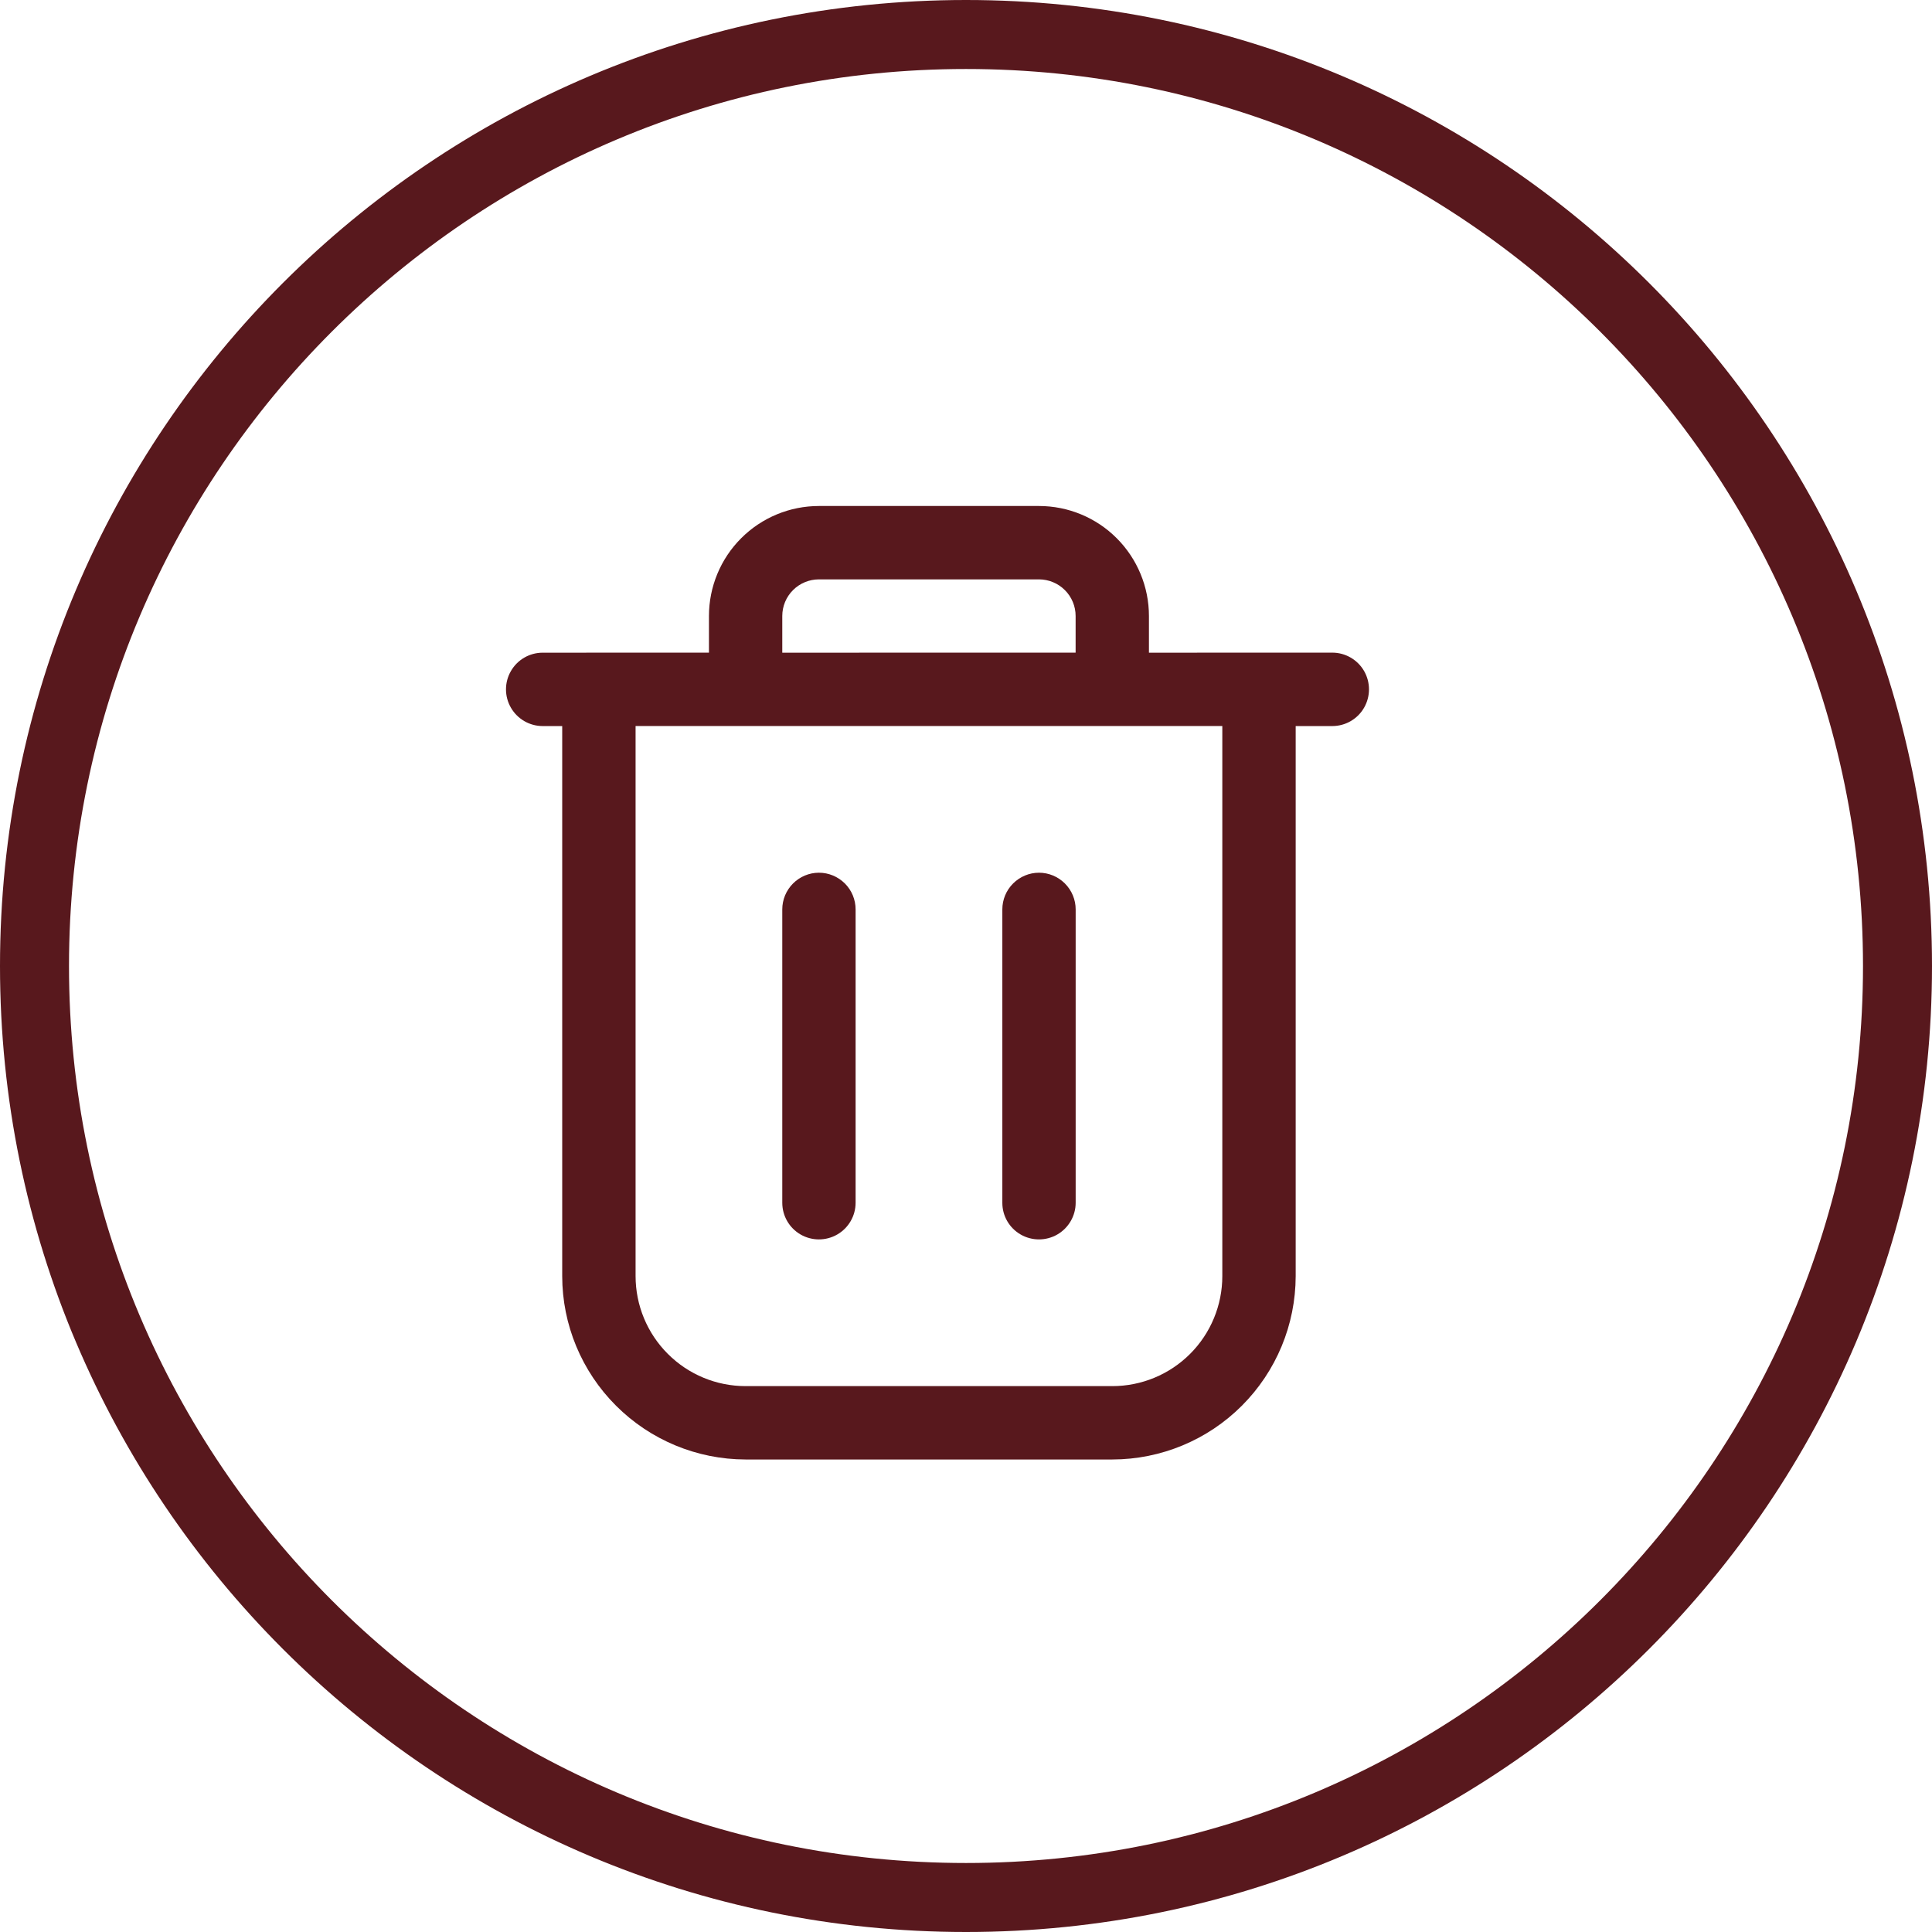
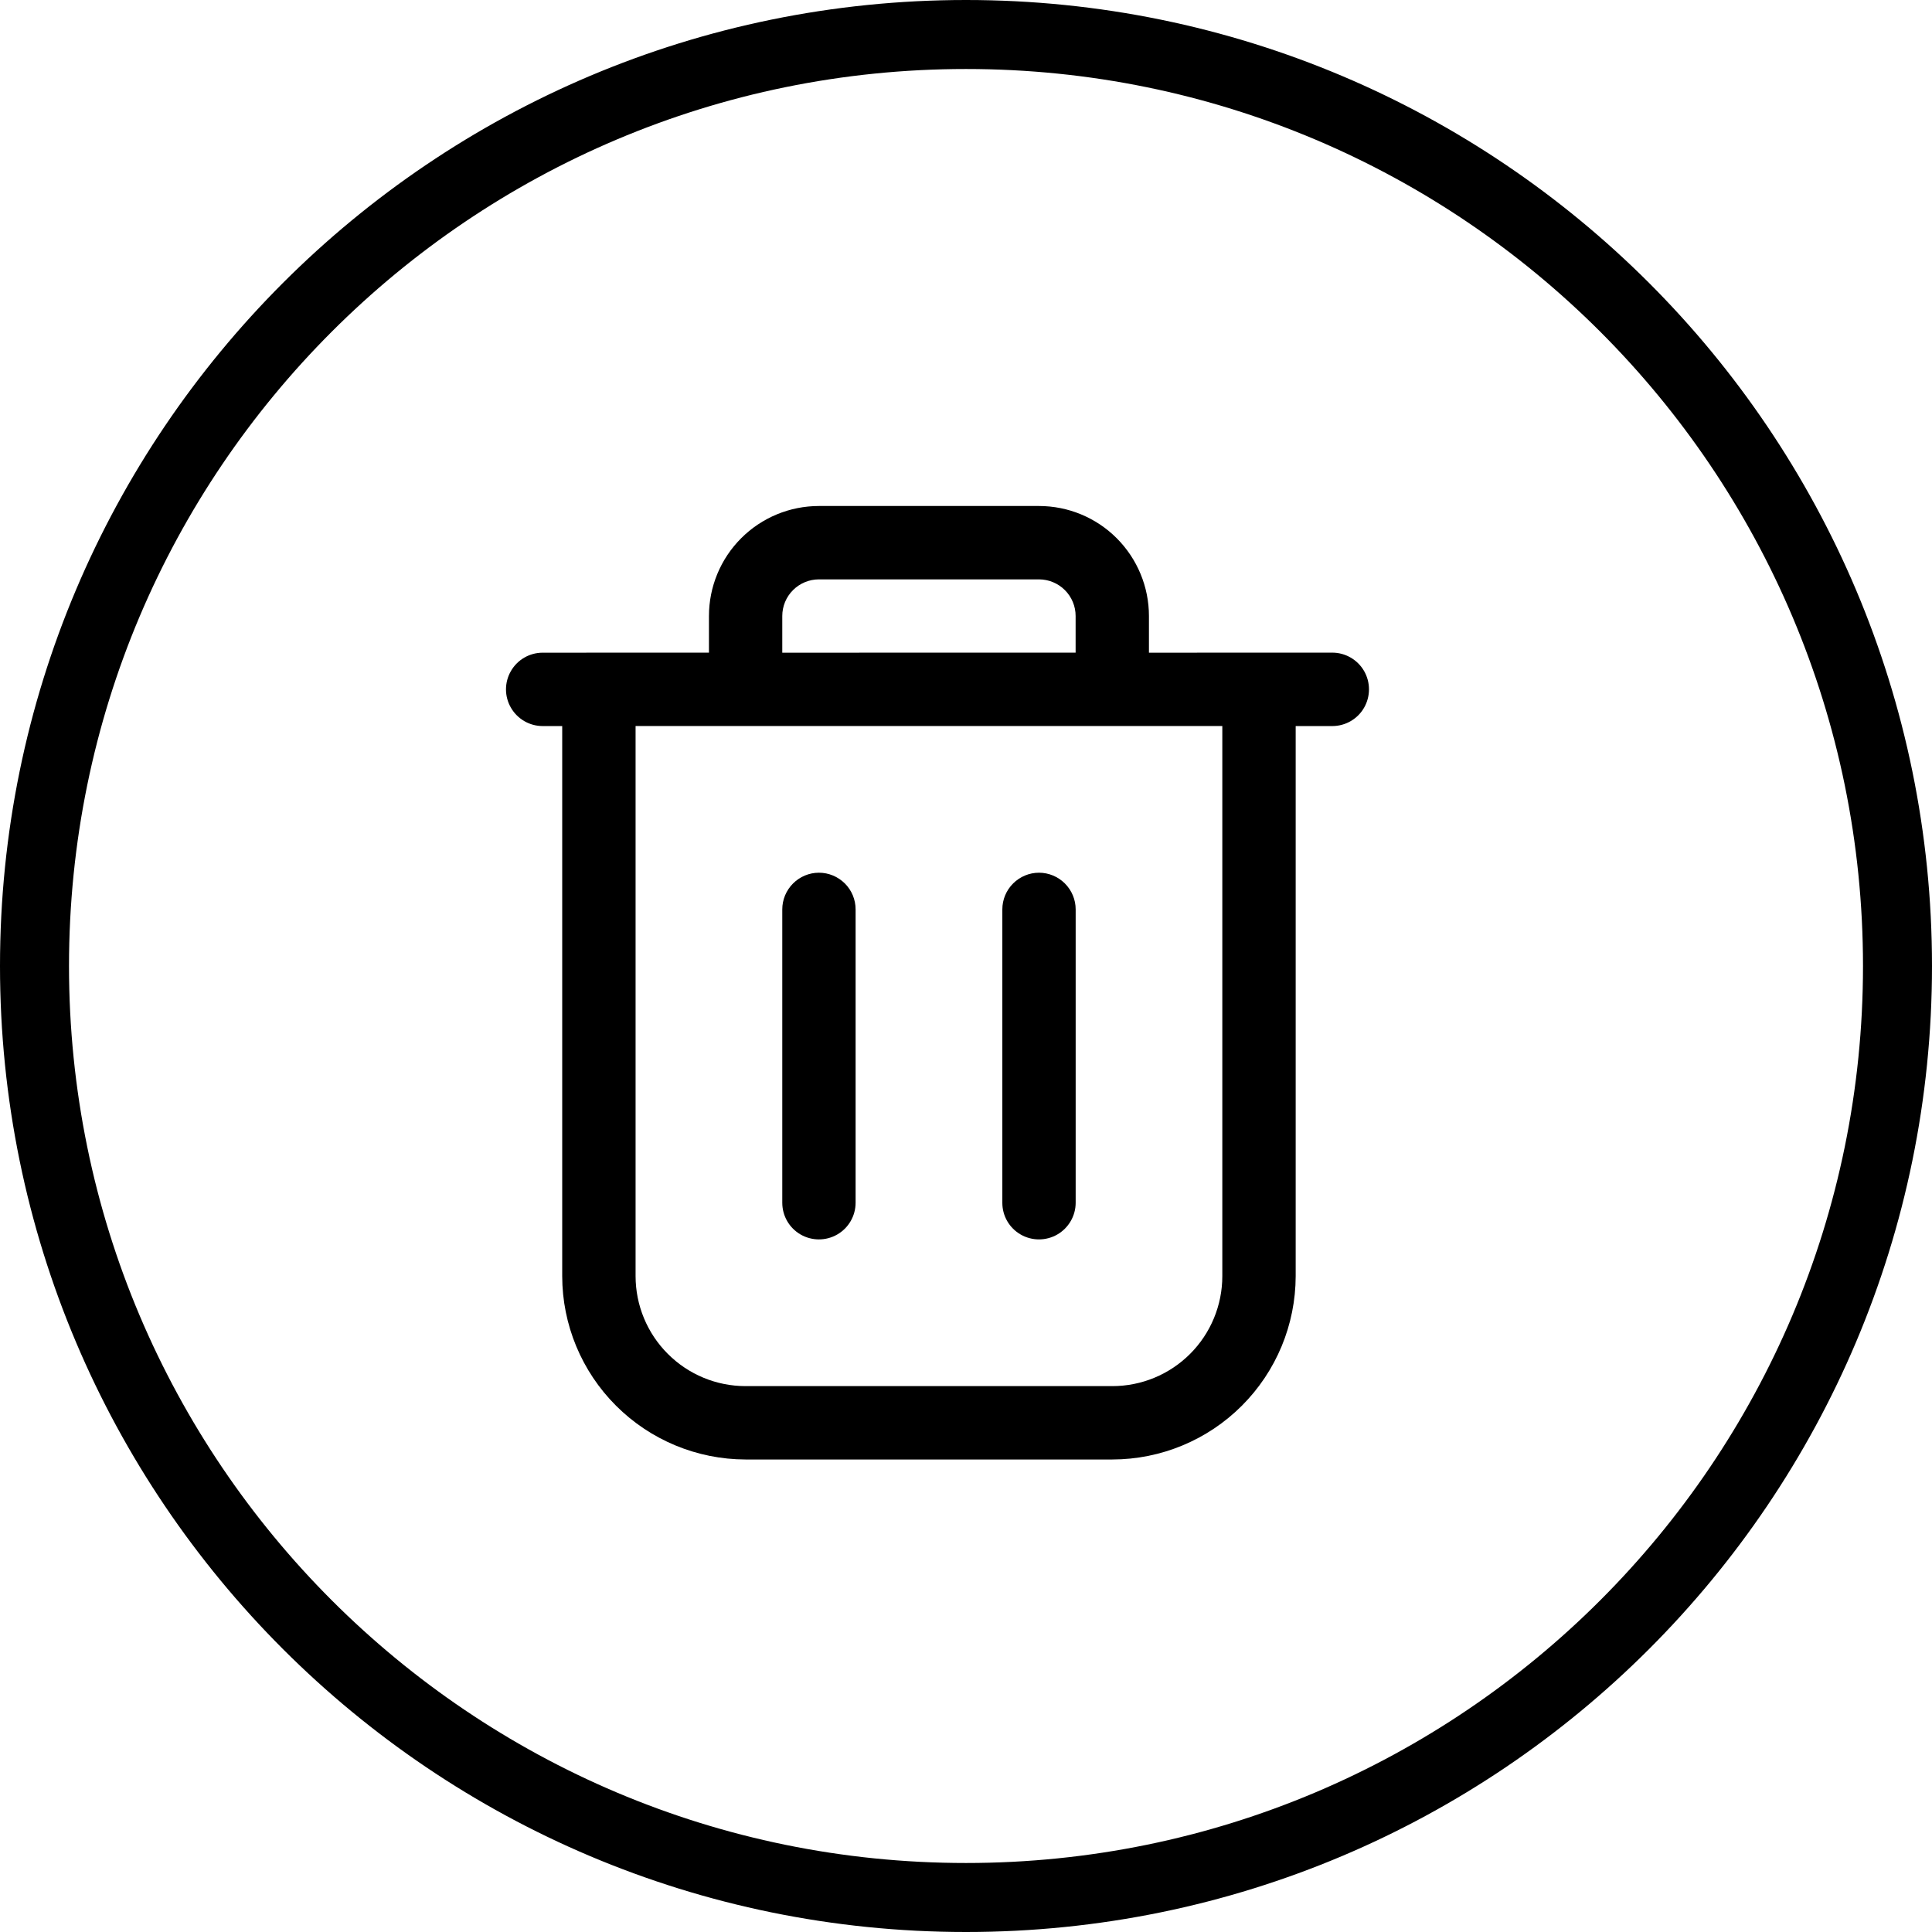
<svg xmlns="http://www.w3.org/2000/svg" width="42" height="42" viewBox="0 0 42 42" fill="none">
-   <circle cx="21" cy="21" r="20.25" stroke="#58181D" stroke-width="1.5" />
-   <path d="M29.654 14.587C29.512 14.341 29.248 14.188 28.964 14.188L24.977 14.189V13.392C24.977 12.758 24.725 12.15 24.277 11.701C23.829 11.252 23.221 11 22.586 11H17.803C17.169 11 16.56 11.252 16.112 11.701C15.664 12.149 15.412 12.757 15.412 13.392V14.188L11.797 14.189C11.512 14.189 11.249 14.341 11.107 14.588C10.964 14.834 10.964 15.139 11.107 15.385C11.249 15.631 11.512 15.784 11.797 15.784H12.222V27.742C12.223 28.799 12.644 29.812 13.392 30.559C14.139 31.306 15.152 31.726 16.208 31.728H24.181C25.237 31.727 26.251 31.306 26.997 30.559C27.745 29.811 28.165 28.799 28.167 27.742V15.784H28.963C29.248 15.784 29.512 15.632 29.654 15.385C29.796 15.138 29.796 14.834 29.654 14.587ZM17.006 13.391C17.006 13.18 17.09 12.977 17.24 12.828C17.389 12.679 17.592 12.595 17.803 12.595H22.586C22.797 12.595 23 12.679 23.149 12.828C23.299 12.977 23.383 13.18 23.383 13.391V14.188L17.006 14.189L17.006 13.391ZM26.572 27.741C26.572 28.375 26.32 28.984 25.872 29.432C25.423 29.881 24.815 30.133 24.181 30.133H16.209C15.574 30.133 14.966 29.881 14.518 29.432C14.069 28.984 13.817 28.375 13.817 27.741V15.783H26.572L26.572 27.741Z" fill="#58181D" />
-   <path d="M17.404 26.837C17.651 26.979 17.955 26.979 18.201 26.837C18.448 26.695 18.6 26.431 18.6 26.147V19.769C18.6 19.558 18.516 19.355 18.367 19.206C18.217 19.057 18.015 18.972 17.803 18.972C17.592 18.972 17.389 19.057 17.24 19.206C17.091 19.355 17.006 19.558 17.006 19.769V26.147C17.006 26.432 17.158 26.695 17.404 26.837Z" fill="#58181D" />
-   <path d="M22.188 26.837C22.434 26.979 22.739 26.979 22.985 26.837C23.231 26.695 23.384 26.431 23.384 26.147V19.769C23.384 19.558 23.299 19.355 23.15 19.206C23.001 19.057 22.798 18.972 22.587 18.972C22.376 18.972 22.173 19.057 22.024 19.206C21.874 19.355 21.79 19.558 21.79 19.769V26.147C21.789 26.432 21.941 26.695 22.188 26.837Z" fill="#58181D" />
+   <circle cx="21" cy="21" r="20.25" stroke="#000000" stroke-width="1.5" />
+   <path d="M29.654 14.587C29.512 14.341 29.248 14.188 28.964 14.188L24.977 14.189V13.392C24.977 12.758 24.725 12.15 24.277 11.701C23.829 11.252 23.221 11 22.586 11H17.803C17.169 11 16.56 11.252 16.112 11.701C15.664 12.149 15.412 12.757 15.412 13.392V14.188L11.797 14.189C11.512 14.189 11.249 14.341 11.107 14.588C10.964 14.834 10.964 15.139 11.107 15.385C11.249 15.631 11.512 15.784 11.797 15.784H12.222V27.742C12.223 28.799 12.644 29.812 13.392 30.559C14.139 31.306 15.152 31.726 16.208 31.728H24.181C25.237 31.727 26.251 31.306 26.997 30.559C27.745 29.811 28.165 28.799 28.167 27.742V15.784H28.963C29.248 15.784 29.512 15.632 29.654 15.385C29.796 15.138 29.796 14.834 29.654 14.587ZM17.006 13.391C17.006 13.18 17.09 12.977 17.24 12.828C17.389 12.679 17.592 12.595 17.803 12.595H22.586C22.797 12.595 23 12.679 23.149 12.828C23.299 12.977 23.383 13.18 23.383 13.391V14.188L17.006 14.189L17.006 13.391ZM26.572 27.741C26.572 28.375 26.32 28.984 25.872 29.432C25.423 29.881 24.815 30.133 24.181 30.133H16.209C15.574 30.133 14.966 29.881 14.518 29.432C14.069 28.984 13.817 28.375 13.817 27.741V15.783H26.572L26.572 27.741Z" fill="#000000" />
+   <path d="M17.404 26.837C17.651 26.979 17.955 26.979 18.201 26.837C18.448 26.695 18.6 26.431 18.6 26.147V19.769C18.6 19.558 18.516 19.355 18.367 19.206C18.217 19.057 18.015 18.972 17.803 18.972C17.592 18.972 17.389 19.057 17.24 19.206C17.091 19.355 17.006 19.558 17.006 19.769V26.147C17.006 26.432 17.158 26.695 17.404 26.837Z" fill="#000000" />
+   <path d="M22.188 26.837C22.434 26.979 22.739 26.979 22.985 26.837C23.231 26.695 23.384 26.431 23.384 26.147V19.769C23.384 19.558 23.299 19.355 23.15 19.206C23.001 19.057 22.798 18.972 22.587 18.972C22.376 18.972 22.173 19.057 22.024 19.206C21.874 19.355 21.79 19.558 21.79 19.769V26.147C21.789 26.432 21.941 26.695 22.188 26.837Z" fill="#000000" />
</svg>
